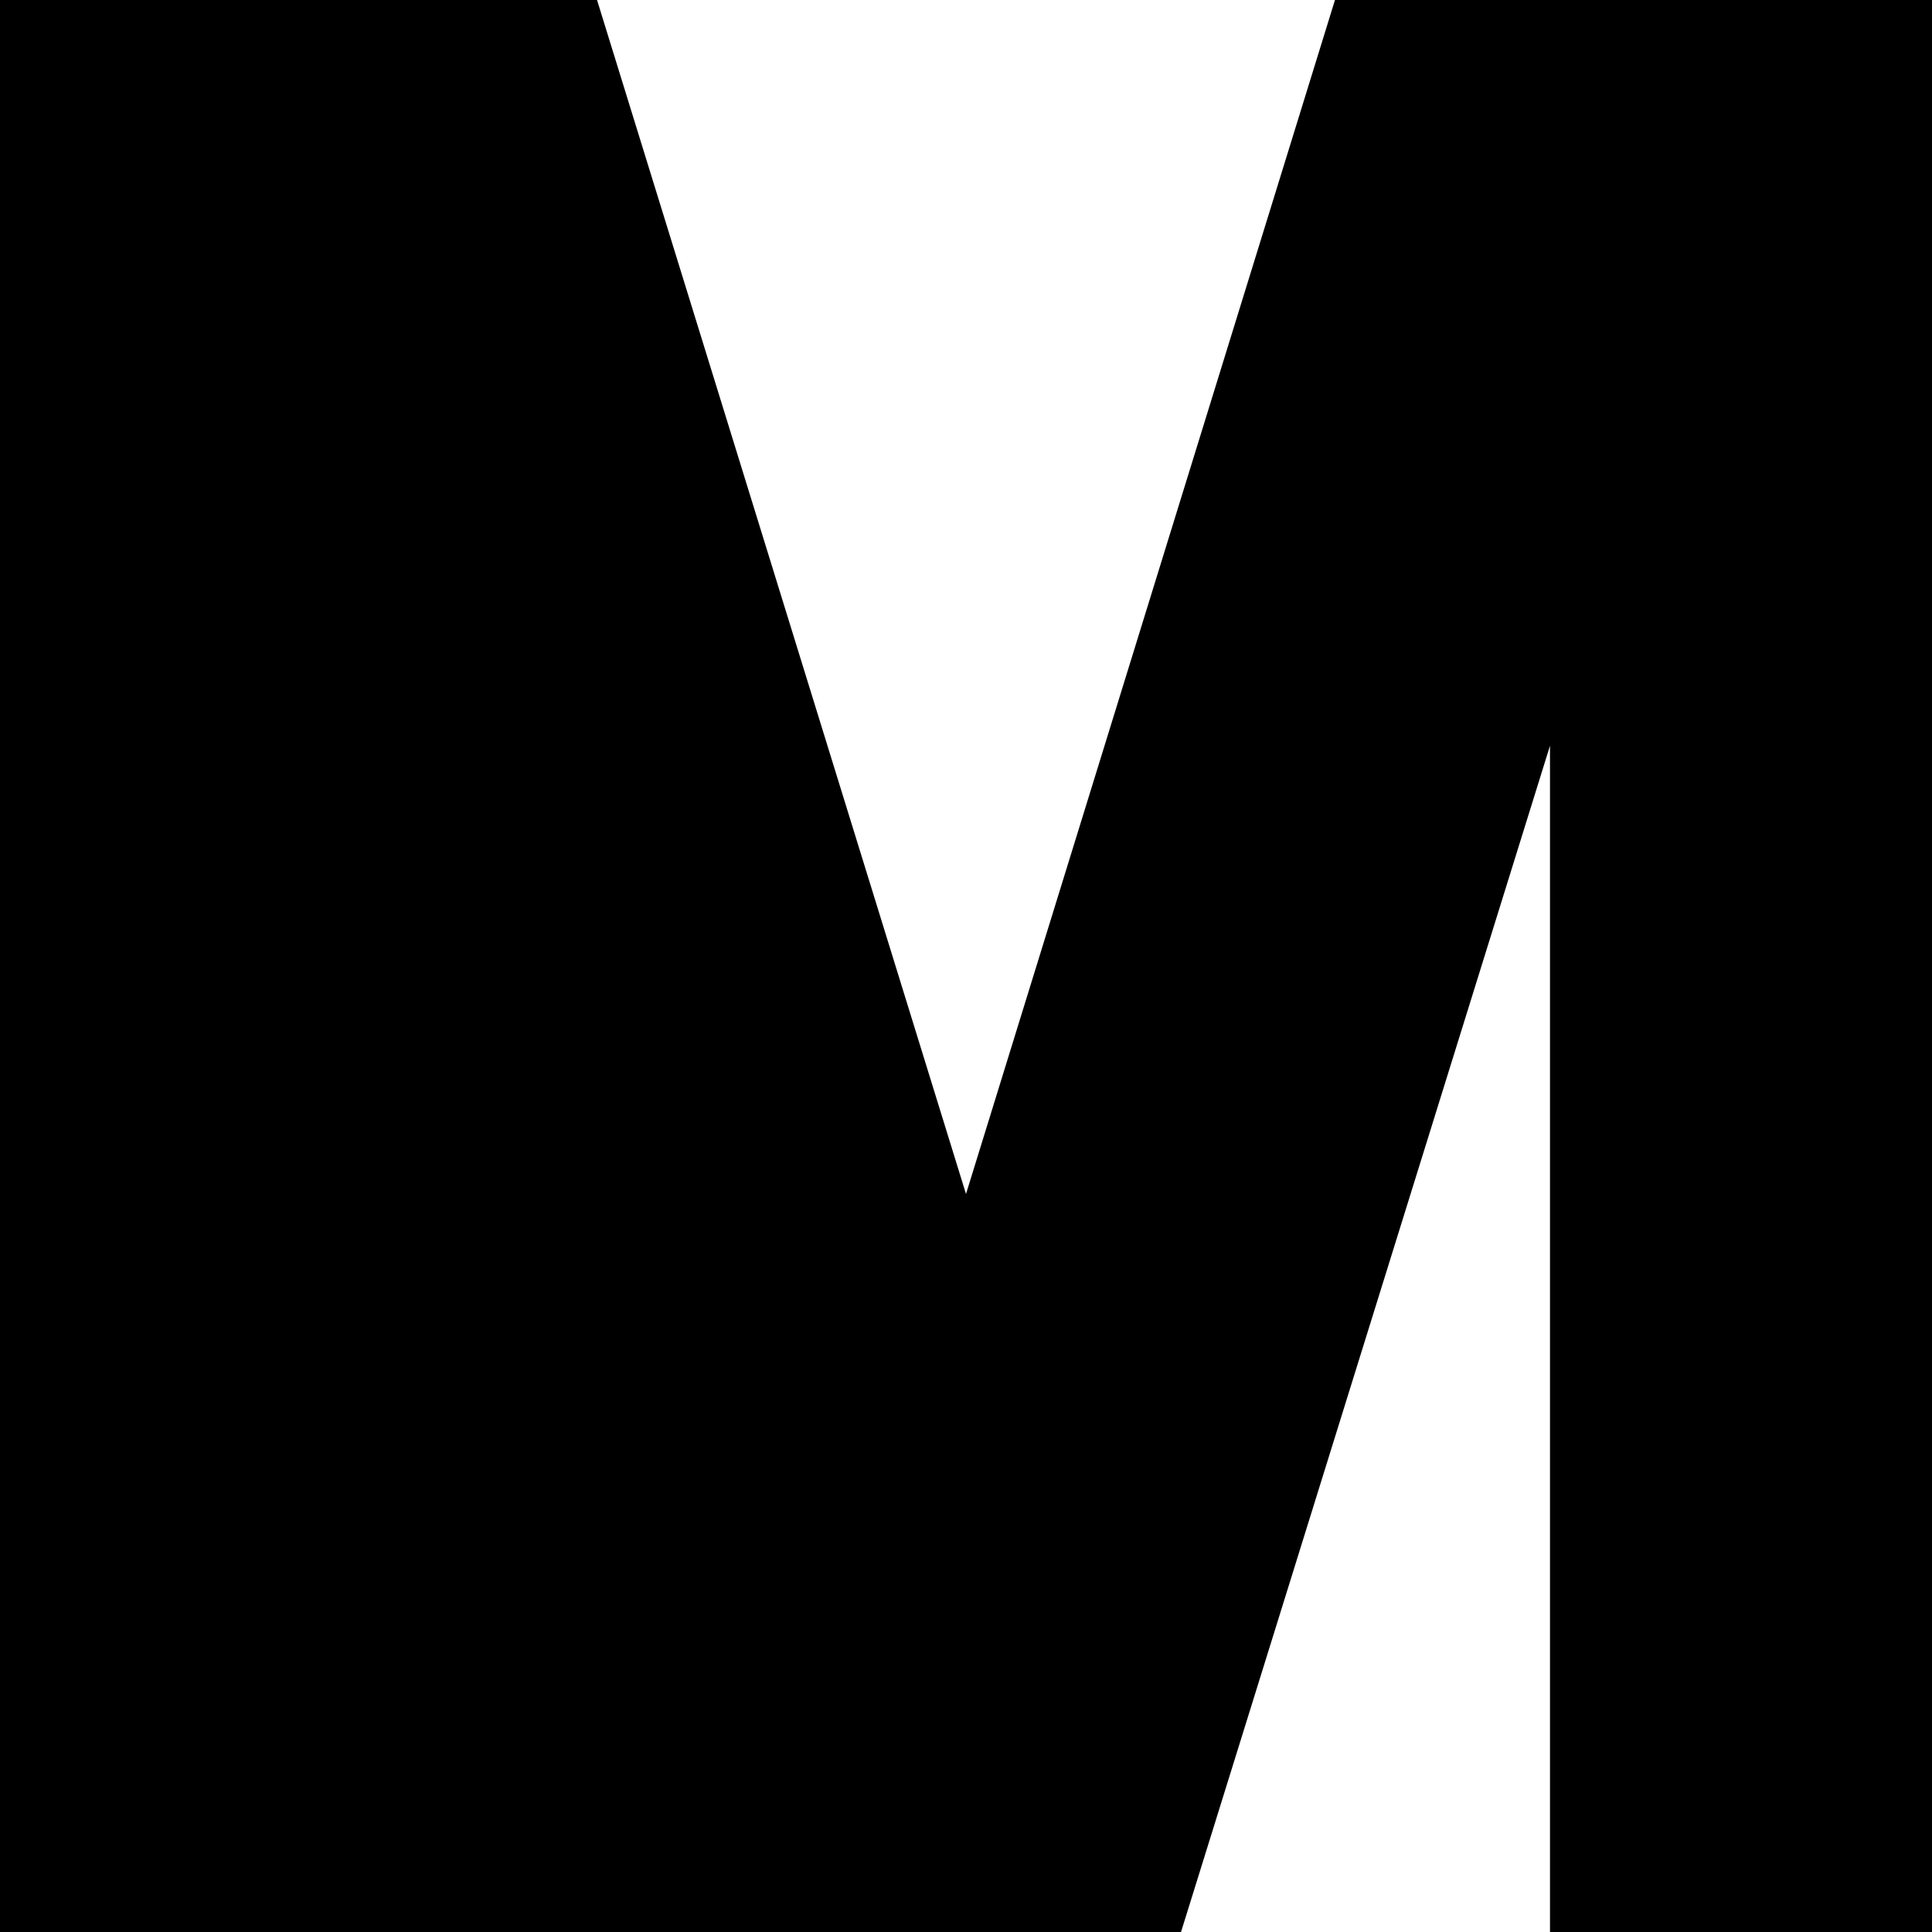
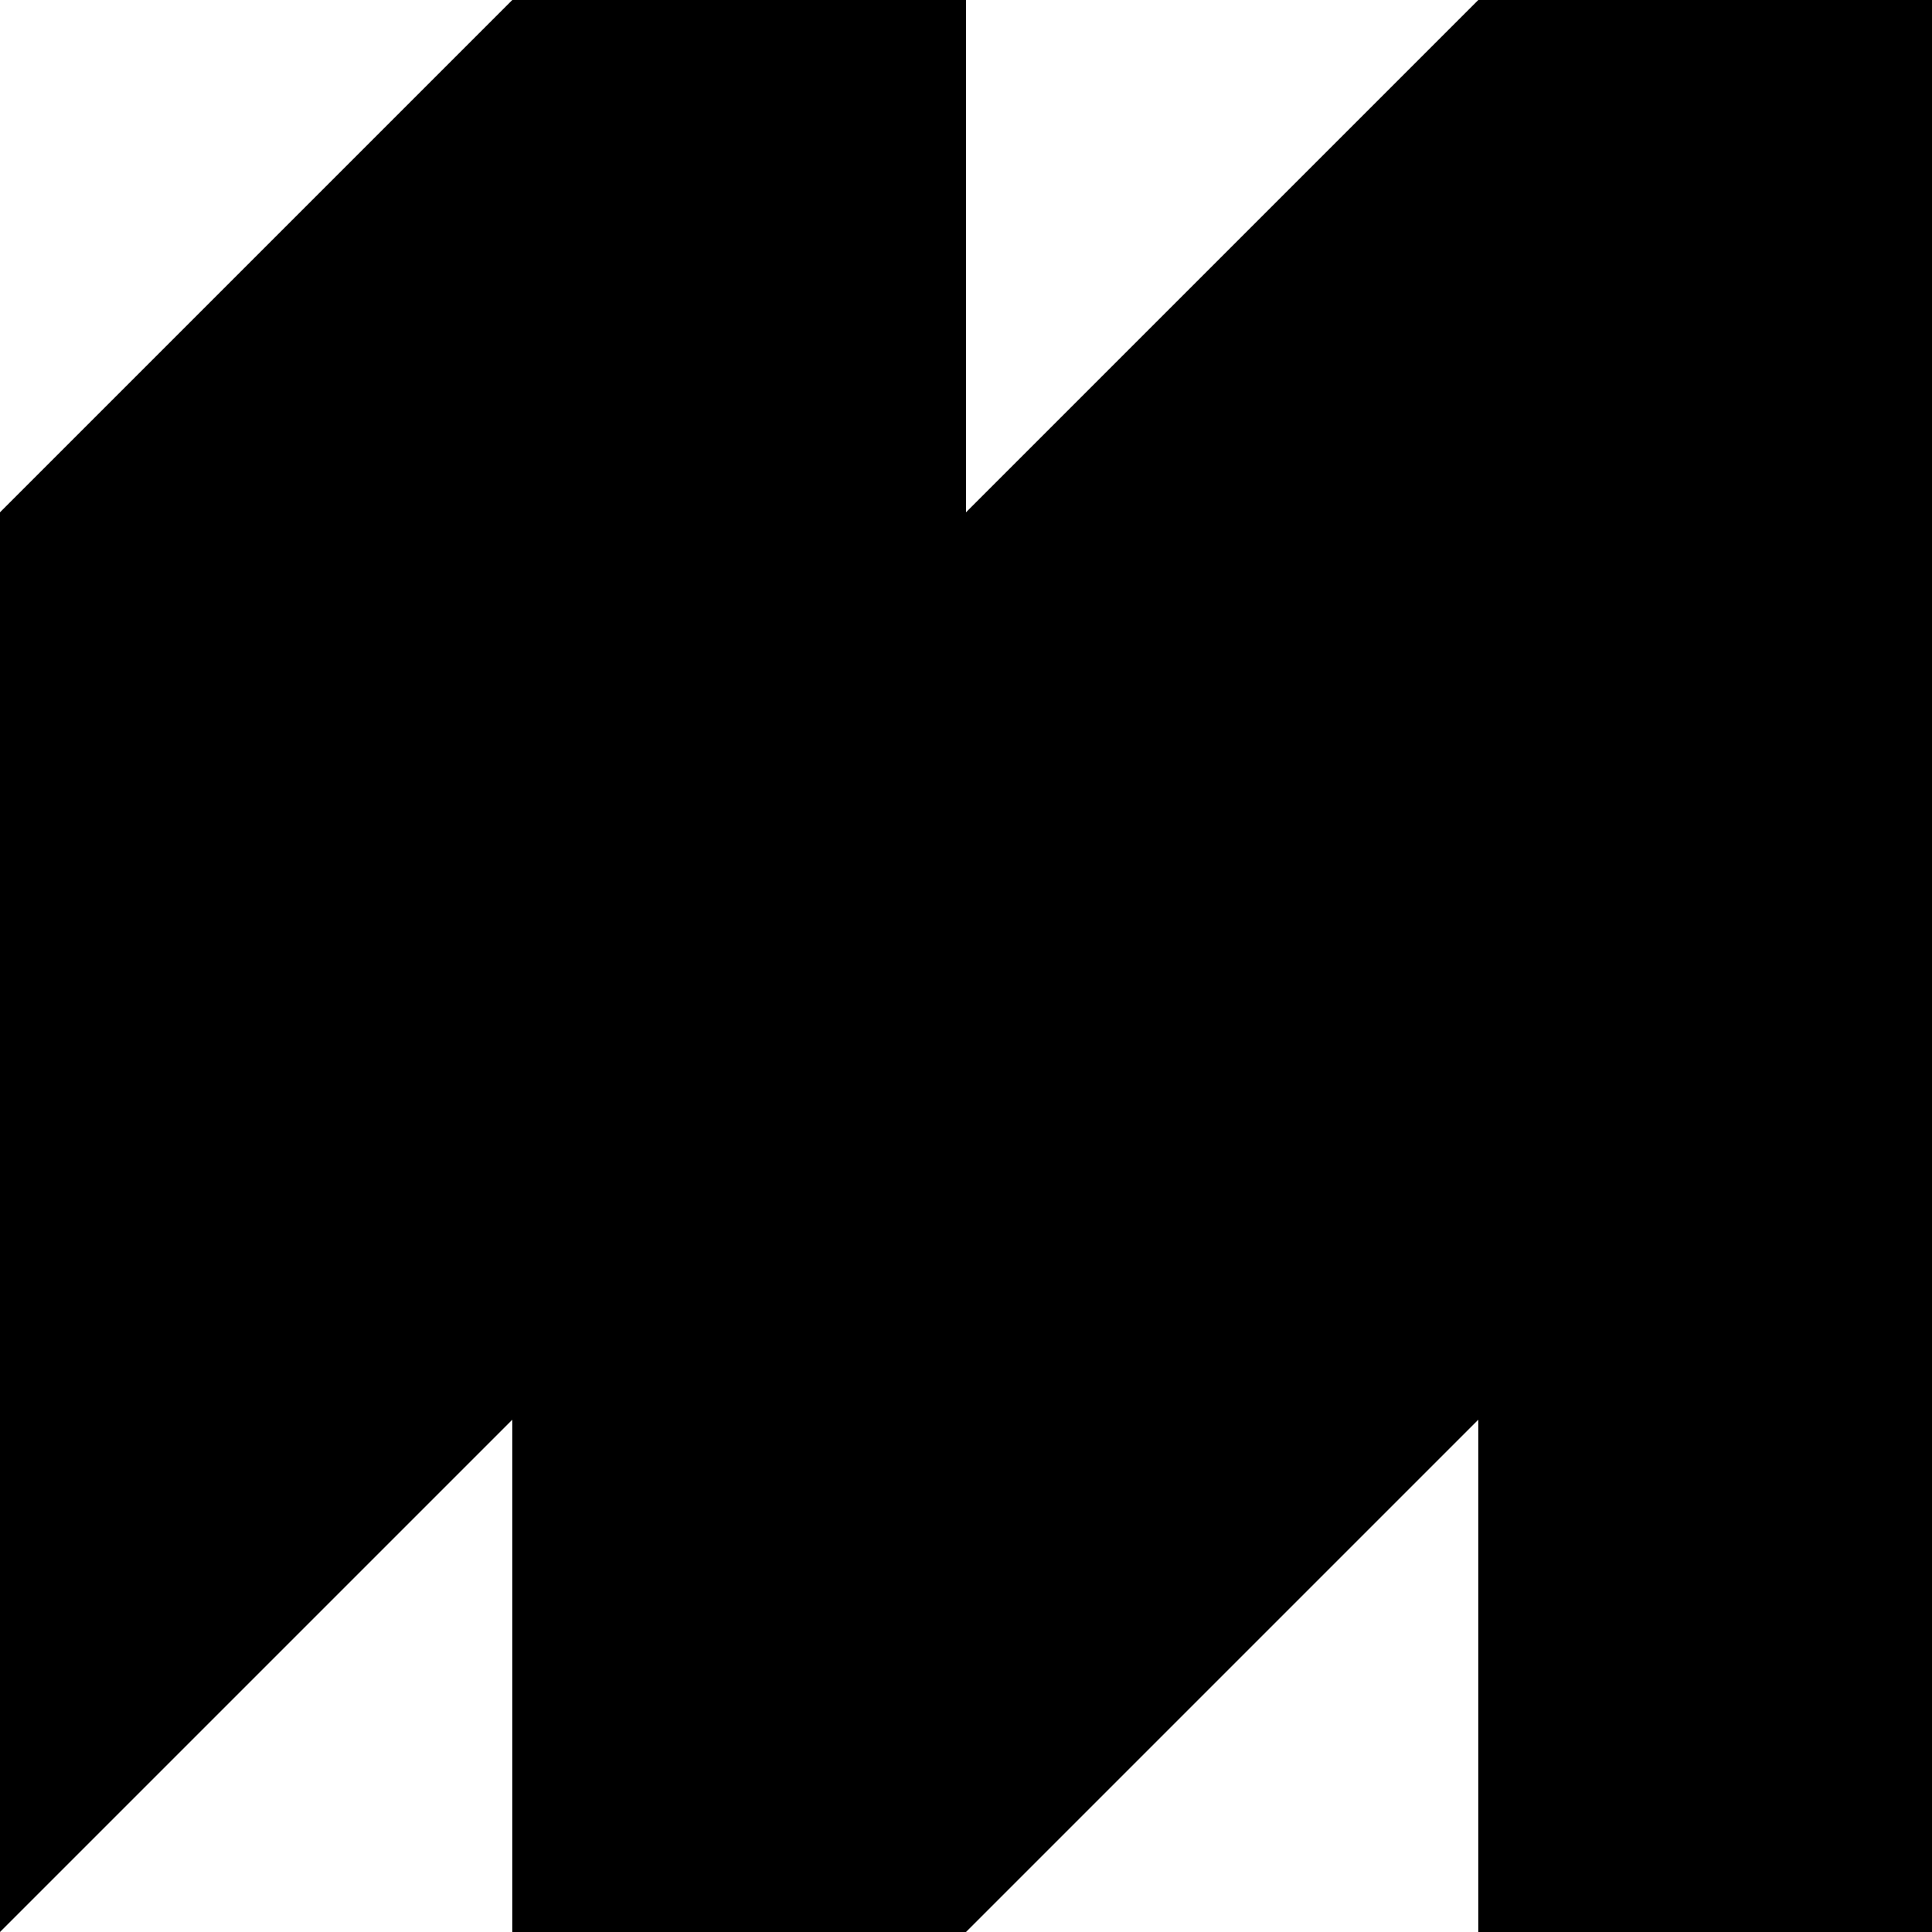
<svg xmlns="http://www.w3.org/2000/svg" width="100%" height="100%" viewBox="0 0 1080 1080" version="1.1" xml:space="preserve" style="fill-rule:evenodd;clip-rule:evenodd;stroke-linejoin:round;stroke-miterlimit:2;">
-   <g transform="matrix(2.224969,0,0,2.224969,-788.974,-661.4833)">
-     <path d="M651.323,782.7L354.6,782.7L354.6,297.3L504.6,297.3L597.3,597.277L690,297.3L840,297.3L840,782.7L744.023,782.7L744.023,484.664L651.323,782.7Z" />
-   </g>
+   <path d="M0,286.378L286.378,0L540,0L540,286.378L826.378,0L1080,0L1080,1080L826.378,1080L826.378,793.622L540,1080L286.378,1080L286.378,793.622L0,1080L0,286.378Z" />
</svg>
